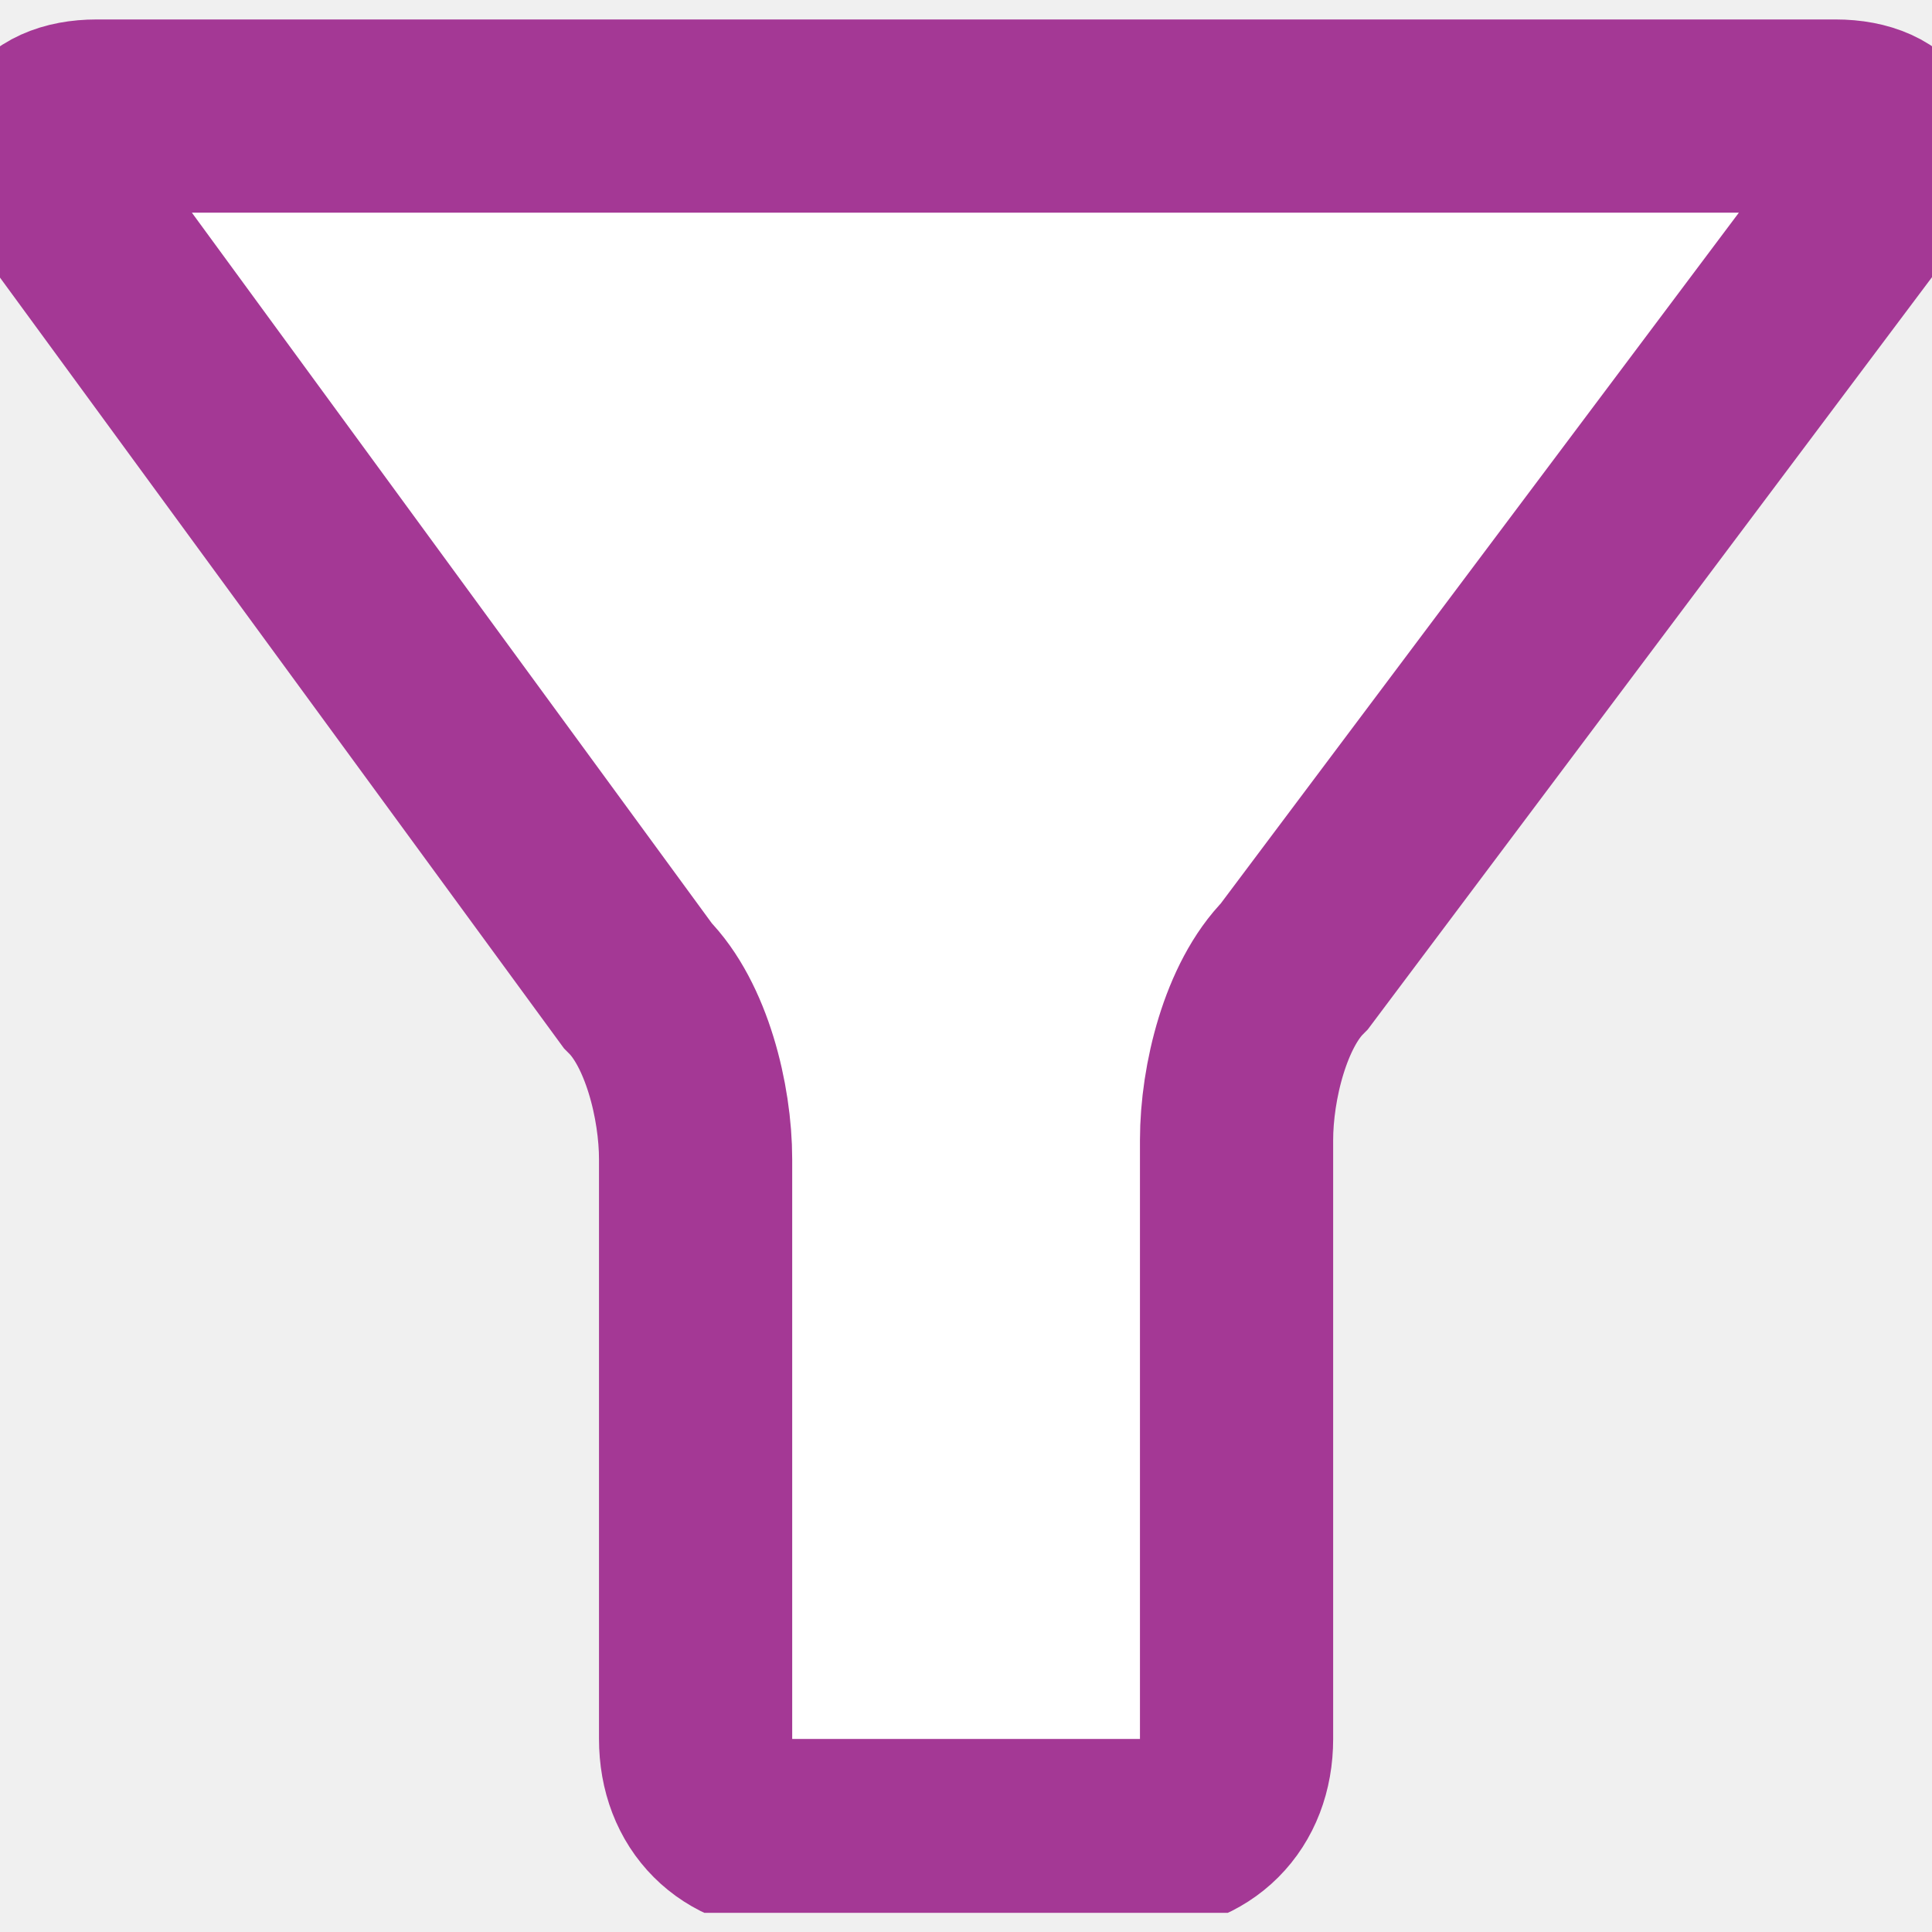
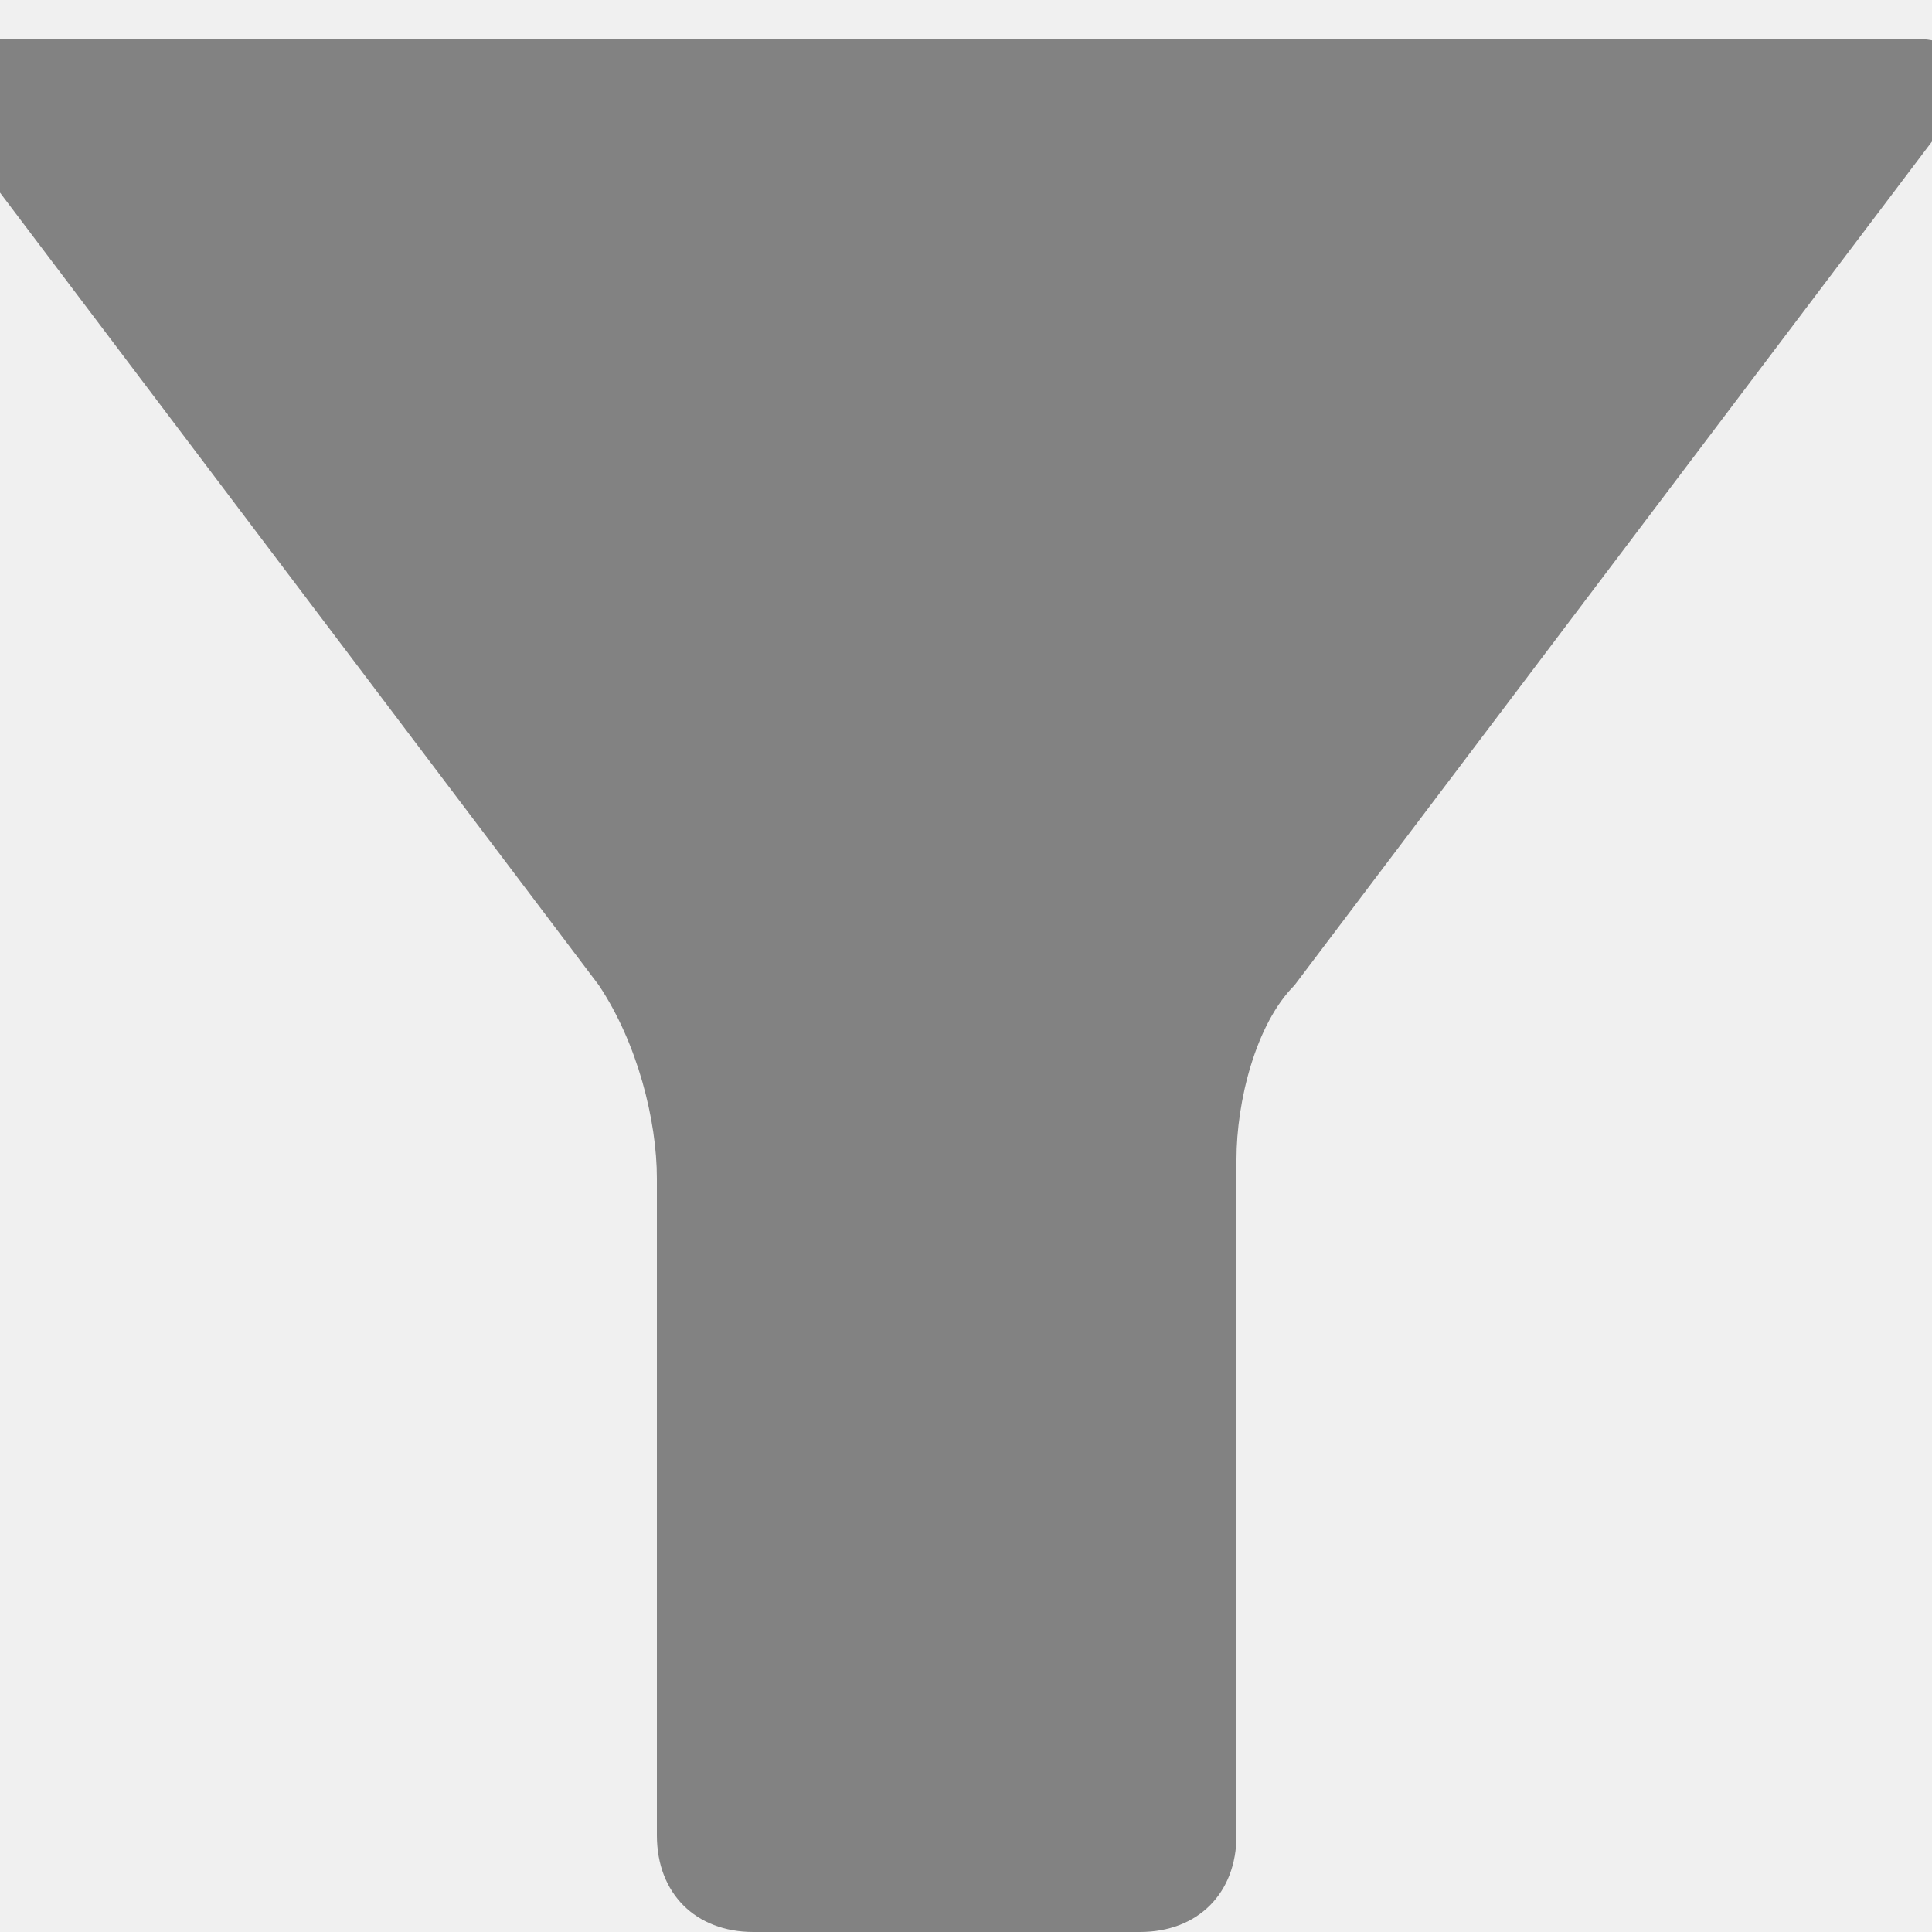
- <svg xmlns="http://www.w3.org/2000/svg" xmlns:xlink="http://www.w3.org/1999/xlink" version="1.1" id="Layer_1" x="0px" y="0px" viewBox="0 0 10 10" enable-background="new 0 0 10 10" xml:space="preserve">
-   <symbol id="filter_on_2" viewBox="-5.3 -4.9 10.6 9.9">
+ <svg xmlns="http://www.w3.org/2000/svg" version="1.1" id="Layer_1" x="0px" y="0px" viewBox="-17 18 10 10" style="enable-background:new -17 18 10 10;" xml:space="preserve">
+   <style type="text/css">
+ 	.st0{fill:#828282;}
+ </style>
+   <g id="filter_on_2">
    <g>
-       <path fill="#FFFFFF" d="M4.7,4c0.2,0.2,0.1,0.4-0.2,0.4h-4c-0.3,0-0.7,0-1,0h-4c-0.3,0-0.4-0.2-0.2-0.4l3-4.1    c0.2-0.2,0.3-0.6,0.3-0.9v-3c0-0.3,0.2-0.5,0.5-0.5h1.8c0.3,0,0.5,0.2,0.5,0.5v3.1c0,0.3,0.1,0.7,0.3,0.9L4.7,4z" />
-       <path fill="none" stroke="#A43895" stroke-miterlimit="10" d="M4.7,4c0.2,0.2,0.1,0.4-0.2,0.4h-4c-0.3,0-0.7,0-1,0h-4    c-0.3,0-0.4-0.2-0.2-0.4l3-4.1c0.2-0.2,0.3-0.6,0.3-0.9v-3c0-0.3,0.2-0.5,0.5-0.5h1.8c0.3,0,0.5,0.2,0.5,0.5v3.1    c0,0.3,0.1,0.7,0.3,0.9L4.7,4z" />
+       <path class="st0" d="M-6.9,18.6c0.2-0.2,0.1-0.4-0.2-0.4h-4.5c-0.3,0-0.7,0-1,0h-4.5c-0.3,0-0.4,0.2-0.2,0.4l3.4,4.5    c0.2,0.3,0.3,0.7,0.3,1v3.4c0,0.3,0.2,0.5,0.5,0.5h2c0.3,0,0.5-0.2,0.5-0.5v-3.5c0-0.3,0.1-0.7,0.3-0.9L-6.9,18.6z" />
    </g>
-   </symbol>
-   <use xlink:href="#filter_on_2" width="10.6" height="9.9" x="-5.3" y="-4.9" transform="matrix(1 0 0 -1 5.0004 5.0007)" overflow="visible" />
+   </g>
</svg>
